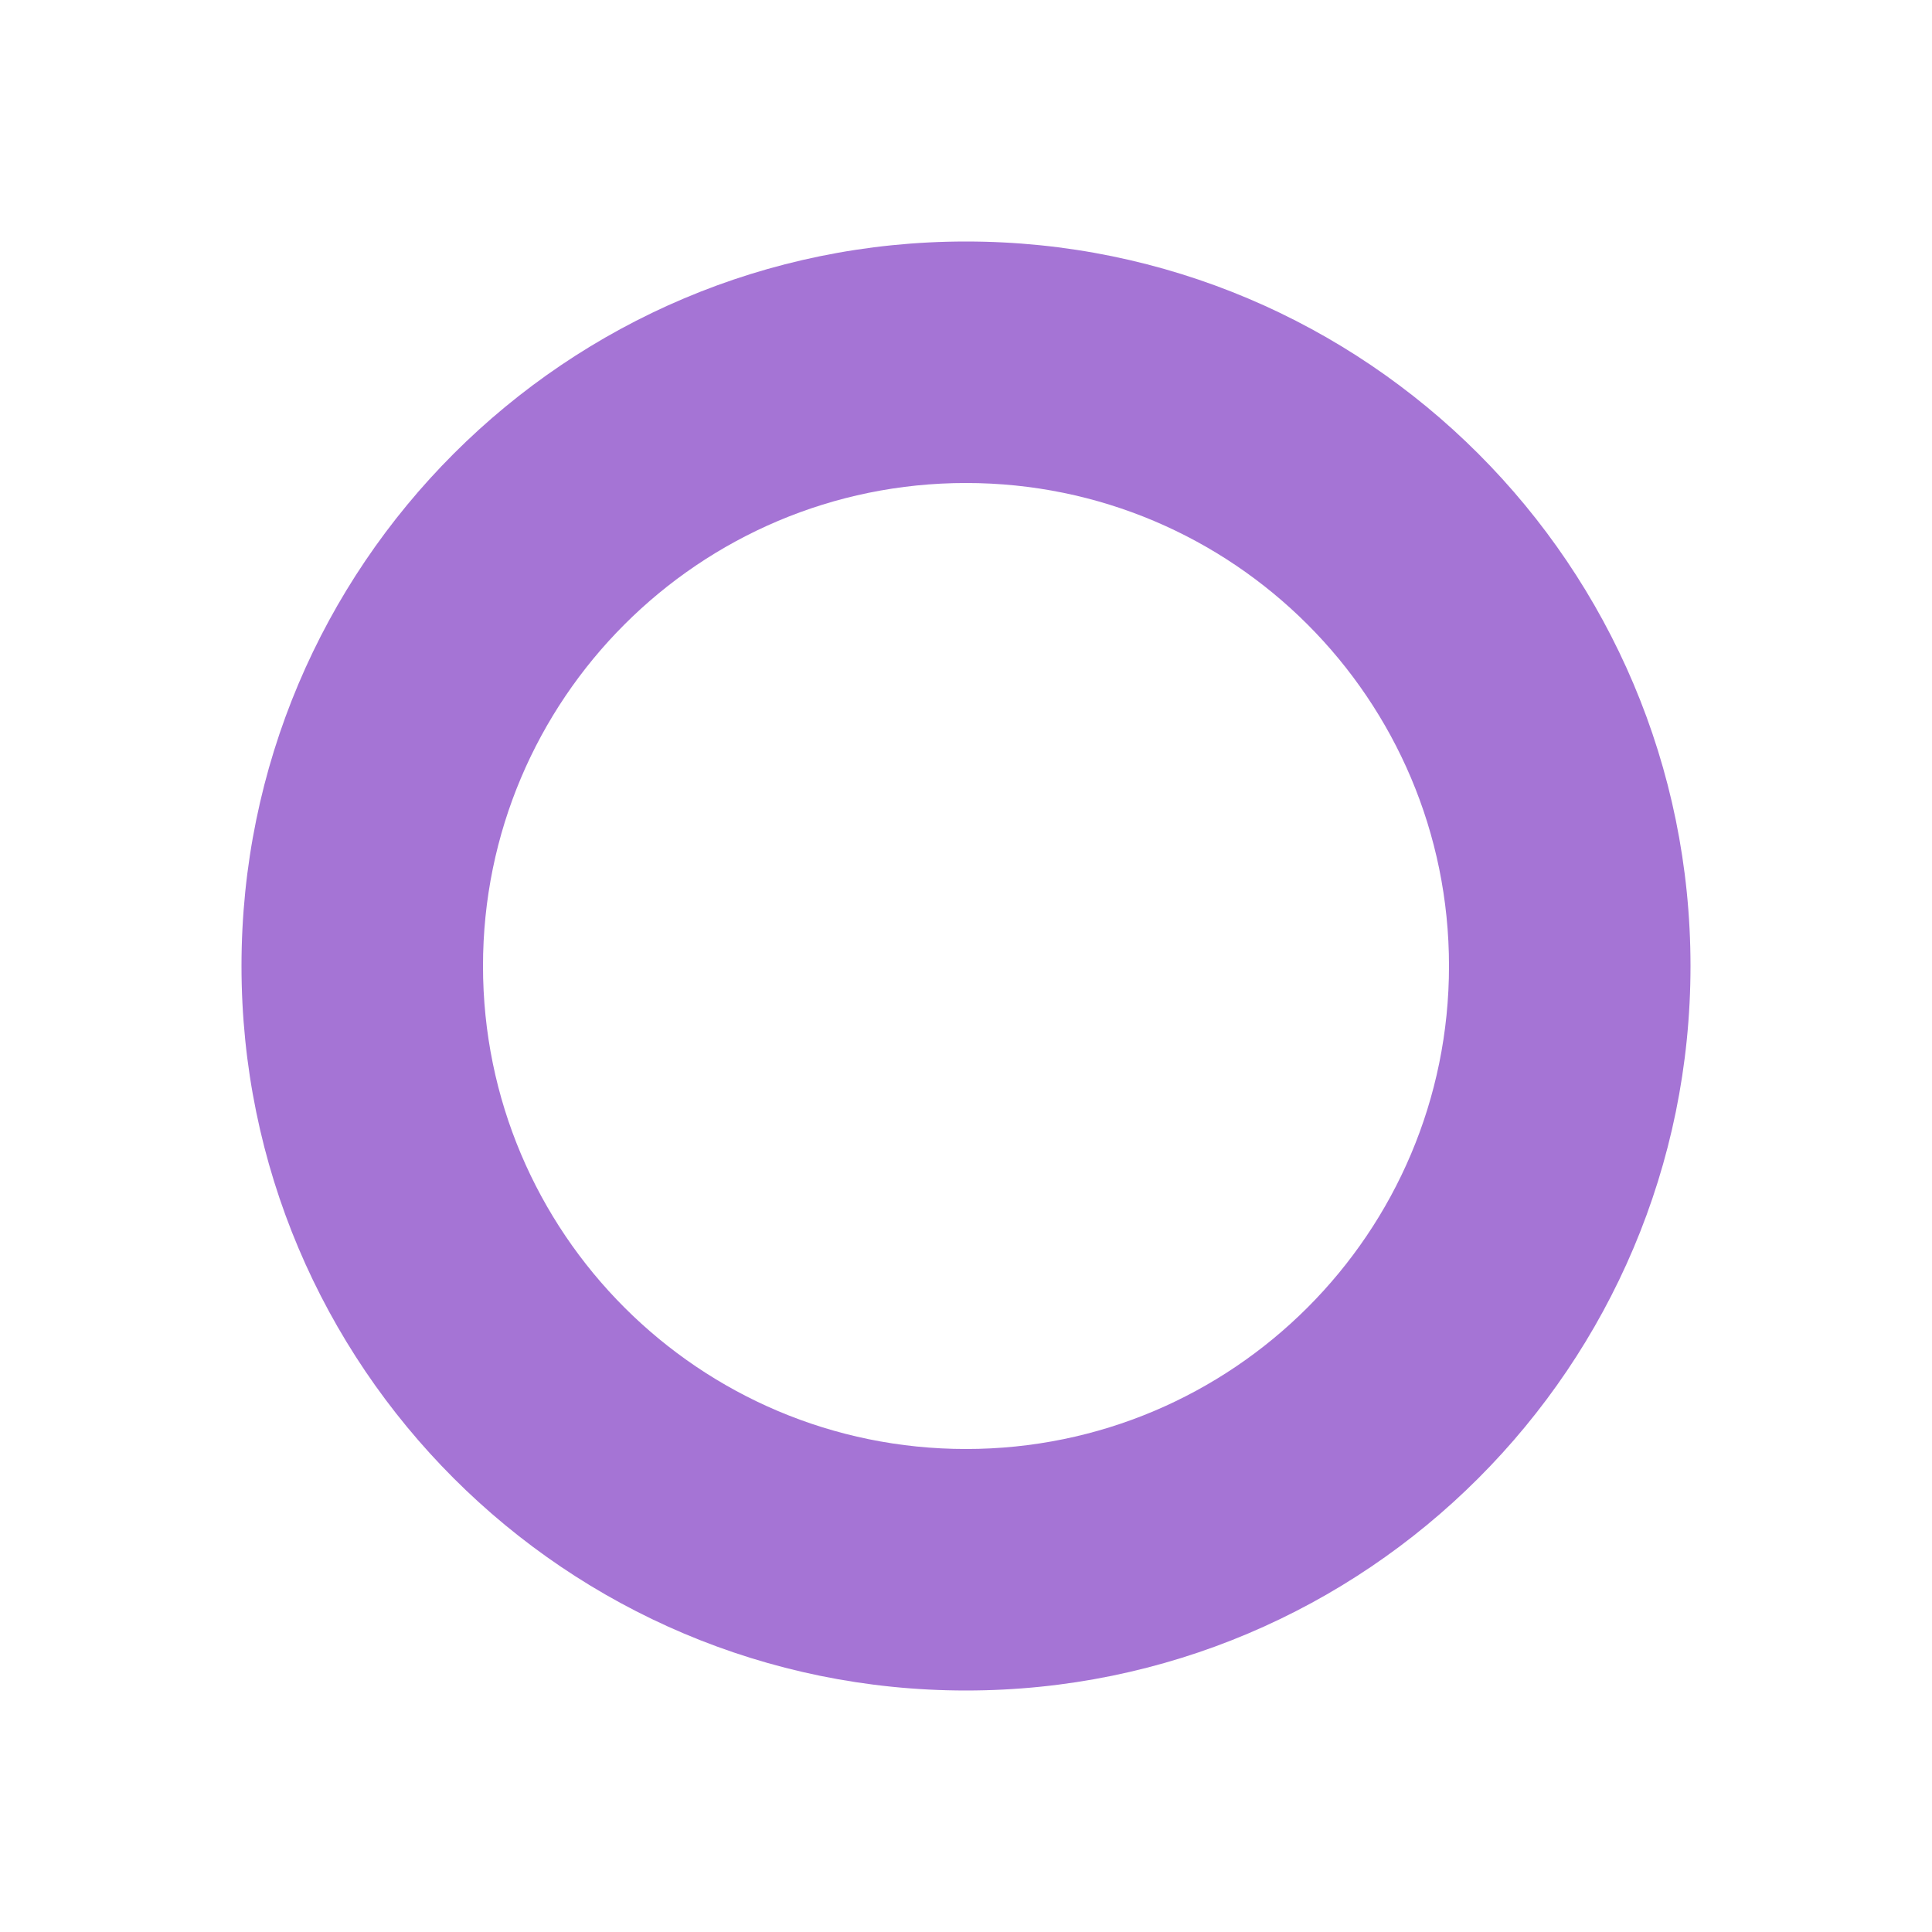
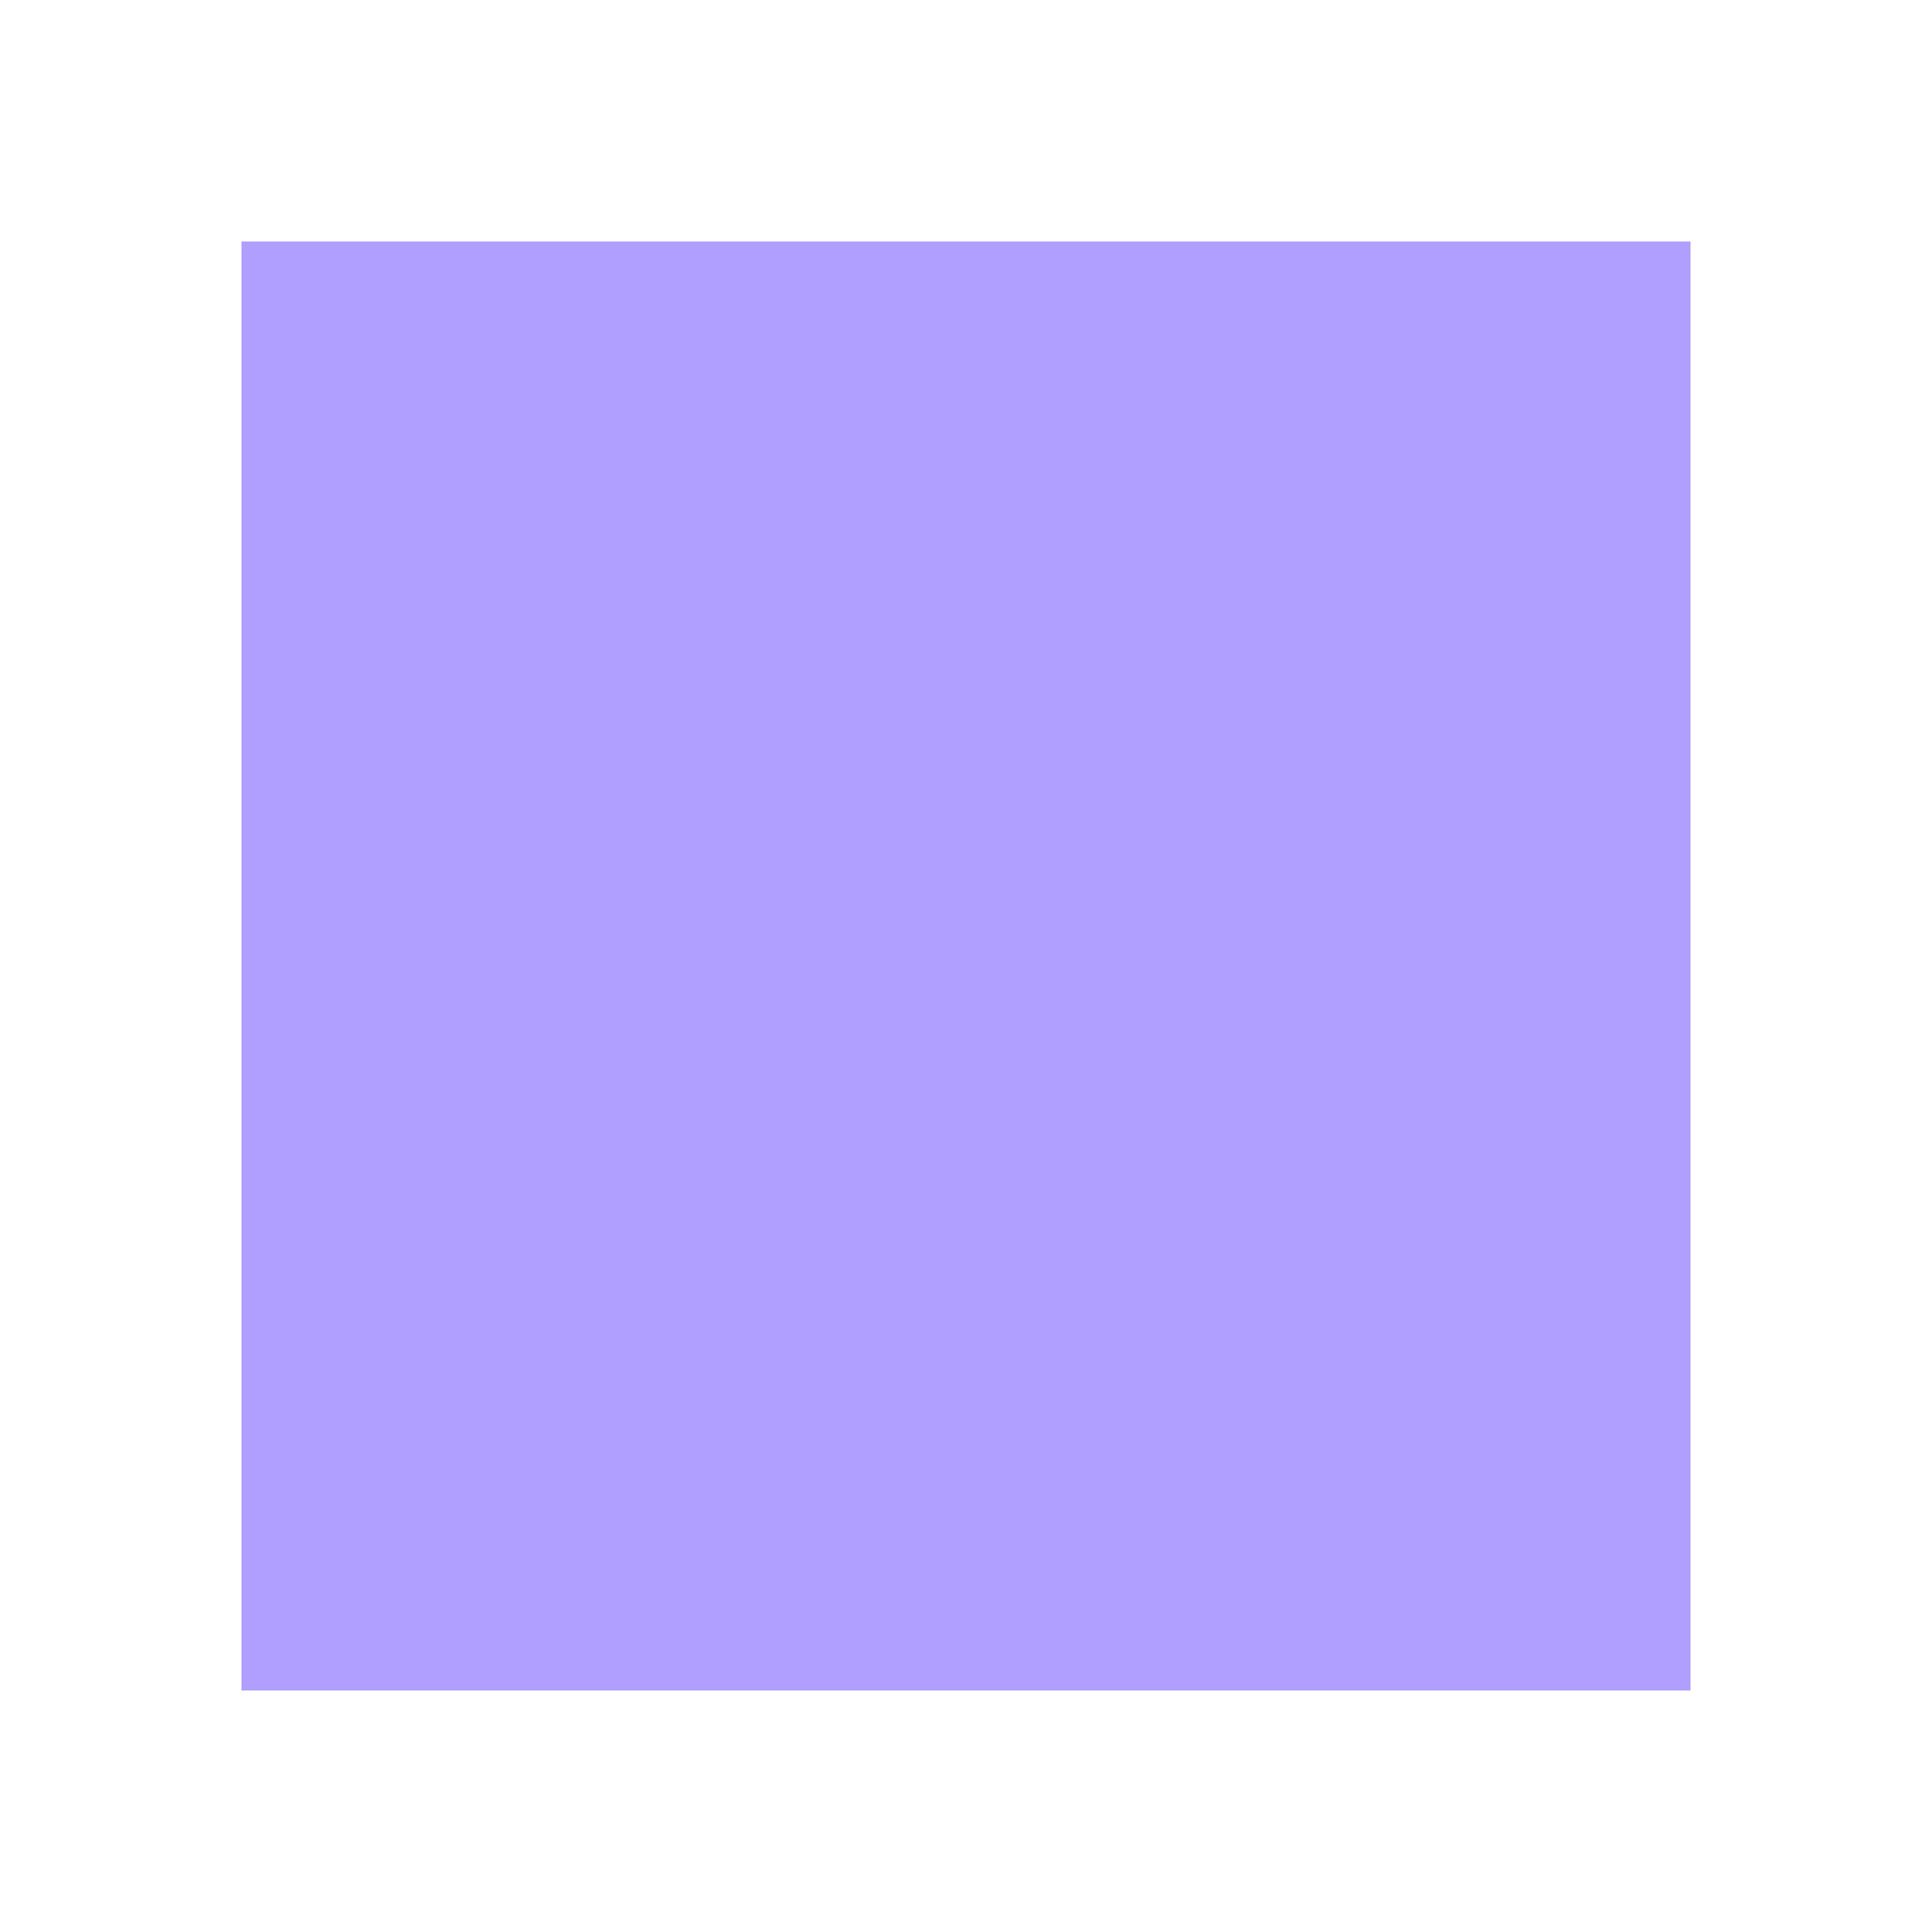
<svg xmlns="http://www.w3.org/2000/svg" height="16" viewBox="0 0 16 16" width="16" version="1.1" id="svg32">
  <defs id="defs36" />
-   <path d="m8 2a6 6 0 0 0 -6 6 6 6 0 0 0 6 6 6 6 0 0 0 6-6 6 6 0 0 0 -6-6zm0 2a4 4 0 0 1 4 4 4 4 0 0 1 -4 4 4 4 0 0 1 -4-4 4 4 0 0 1 4-4z" fill="#a5efac" id="path30" style="fill:#a574d5;fill-opacity:1" />
+   <rect style="fill:#b09fff;fill-opacity:1;stroke-width:0.999" id="rect943" width="12" height="12" x="2" y="2" />
</svg>
